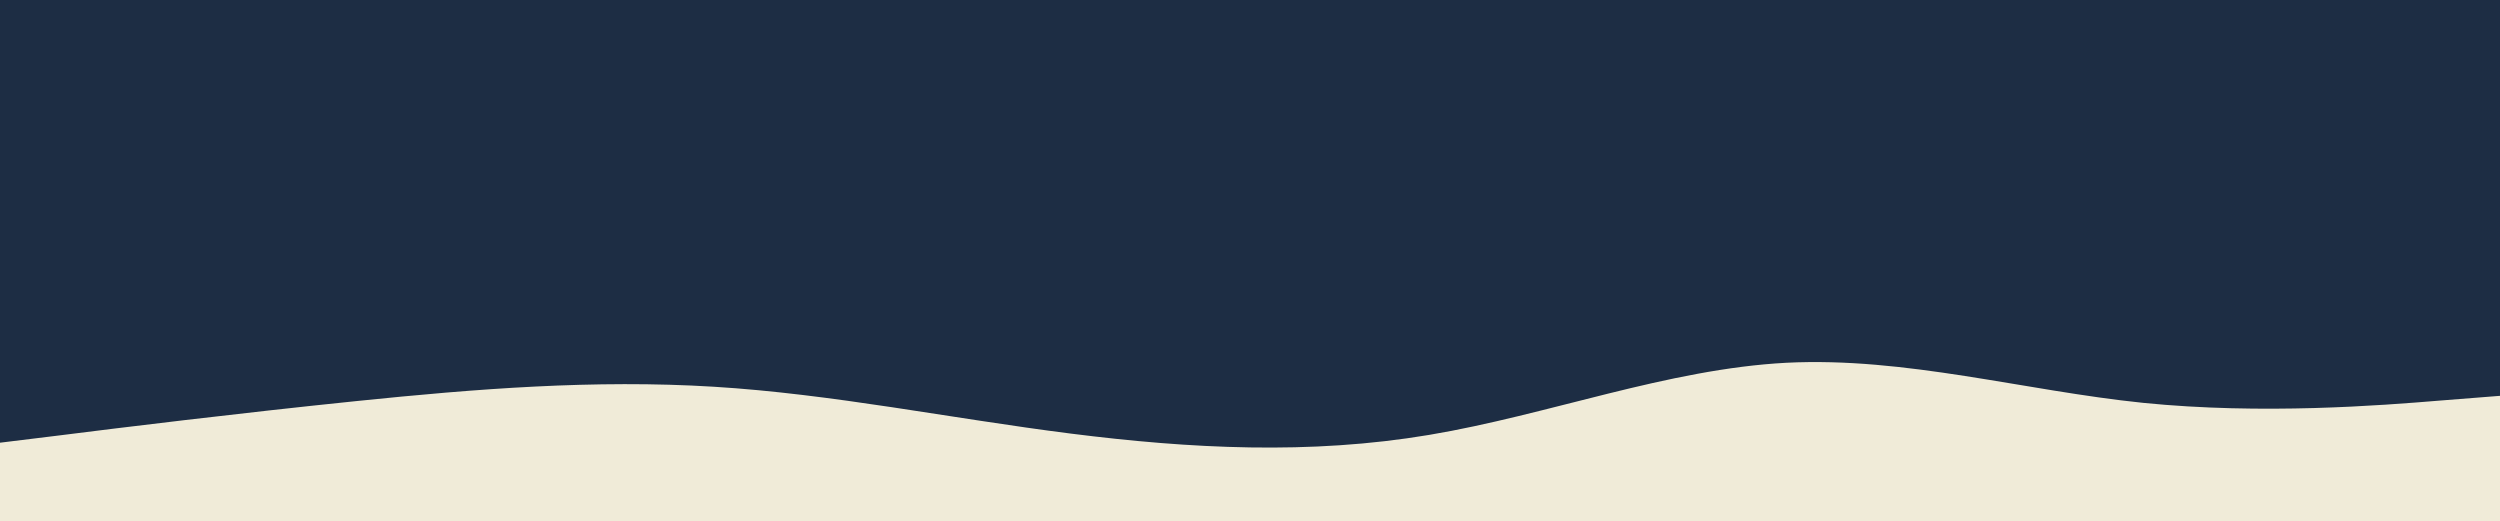
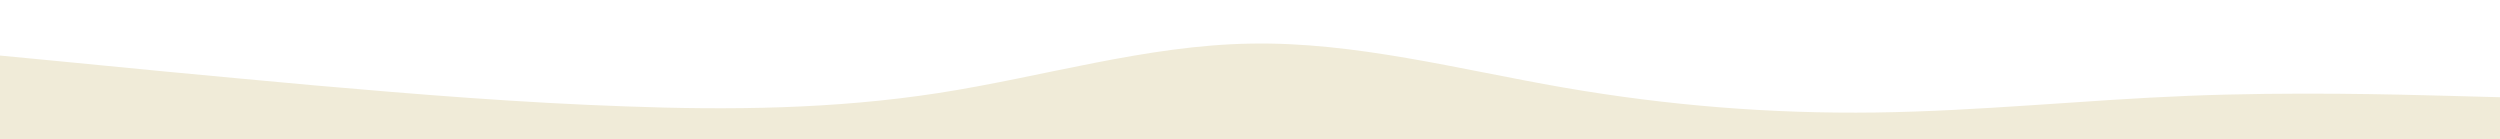
- <svg xmlns="http://www.w3.org/2000/svg" id="visual" viewBox="0 0 960 200" width="960" height="200" version="1.1">
-   <rect x="0" y="0" width="960" height="200" fill="#1d2d44" />
-   <path d="M0 170L22.8 167.2C45.7 164.3 91.3 158.7 137 154C182.7 149.3 228.3 145.7 274 148.5C319.7 151.3 365.3 160.7 411.2 166.5C457 172.3 503 174.7 548.8 167C594.7 159.3 640.3 141.7 686 139.3C731.7 137 777.3 150 823 154.7C868.7 159.3 914.3 155.7 937.2 153.8L960 152L960 201L937.2 201C914.3 201 868.7 201 823 201C777.3 201 731.7 201 686 201C640.3 201 594.7 201 548.8 201C503 201 457 201 411.2 201C365.3 201 319.7 201 274 201C228.3 201 182.7 201 137 201C91.3 201 45.7 201 22.8 201L0 201Z" fill="#f0ebd8" stroke-linecap="round" stroke-linejoin="miter" />
+ <svg xmlns="http://www.w3.org/2000/svg" id="visual" viewBox="0 0 900 50" width="900" height="50" version="1.1">
+   <path d="M0 20L18.8 21.8C37.7 23.7 75.3 27.3 112.8 30.7C150.3 34 187.7 37 225.2 38.3C262.7 39.7 300.3 39.3 337.8 33.5C375.3 27.7 412.7 16.3 450.2 15.7C487.7 15 525.3 25 562.8 31.5C600.3 38 637.7 41 675.2 40.5C712.7 40 750.3 36 787.8 34.5C825.3 33 862.7 34 881.3 34.5L900 35L900 51L881.3 51C862.7 51 825.3 51 787.8 51C750.3 51 712.7 51 675.2 51C637.7 51 600.3 51 562.8 51C525.3 51 487.7 51 450.2 51C412.7 51 375.3 51 337.8 51C300.3 51 262.7 51 225.2 51C187.7 51 150.3 51 112.8 51C75.3 51 37.7 51 18.8 51L0 51Z" fill="#f0ebd8" stroke-linecap="round" stroke-linejoin="miter" />
</svg>
